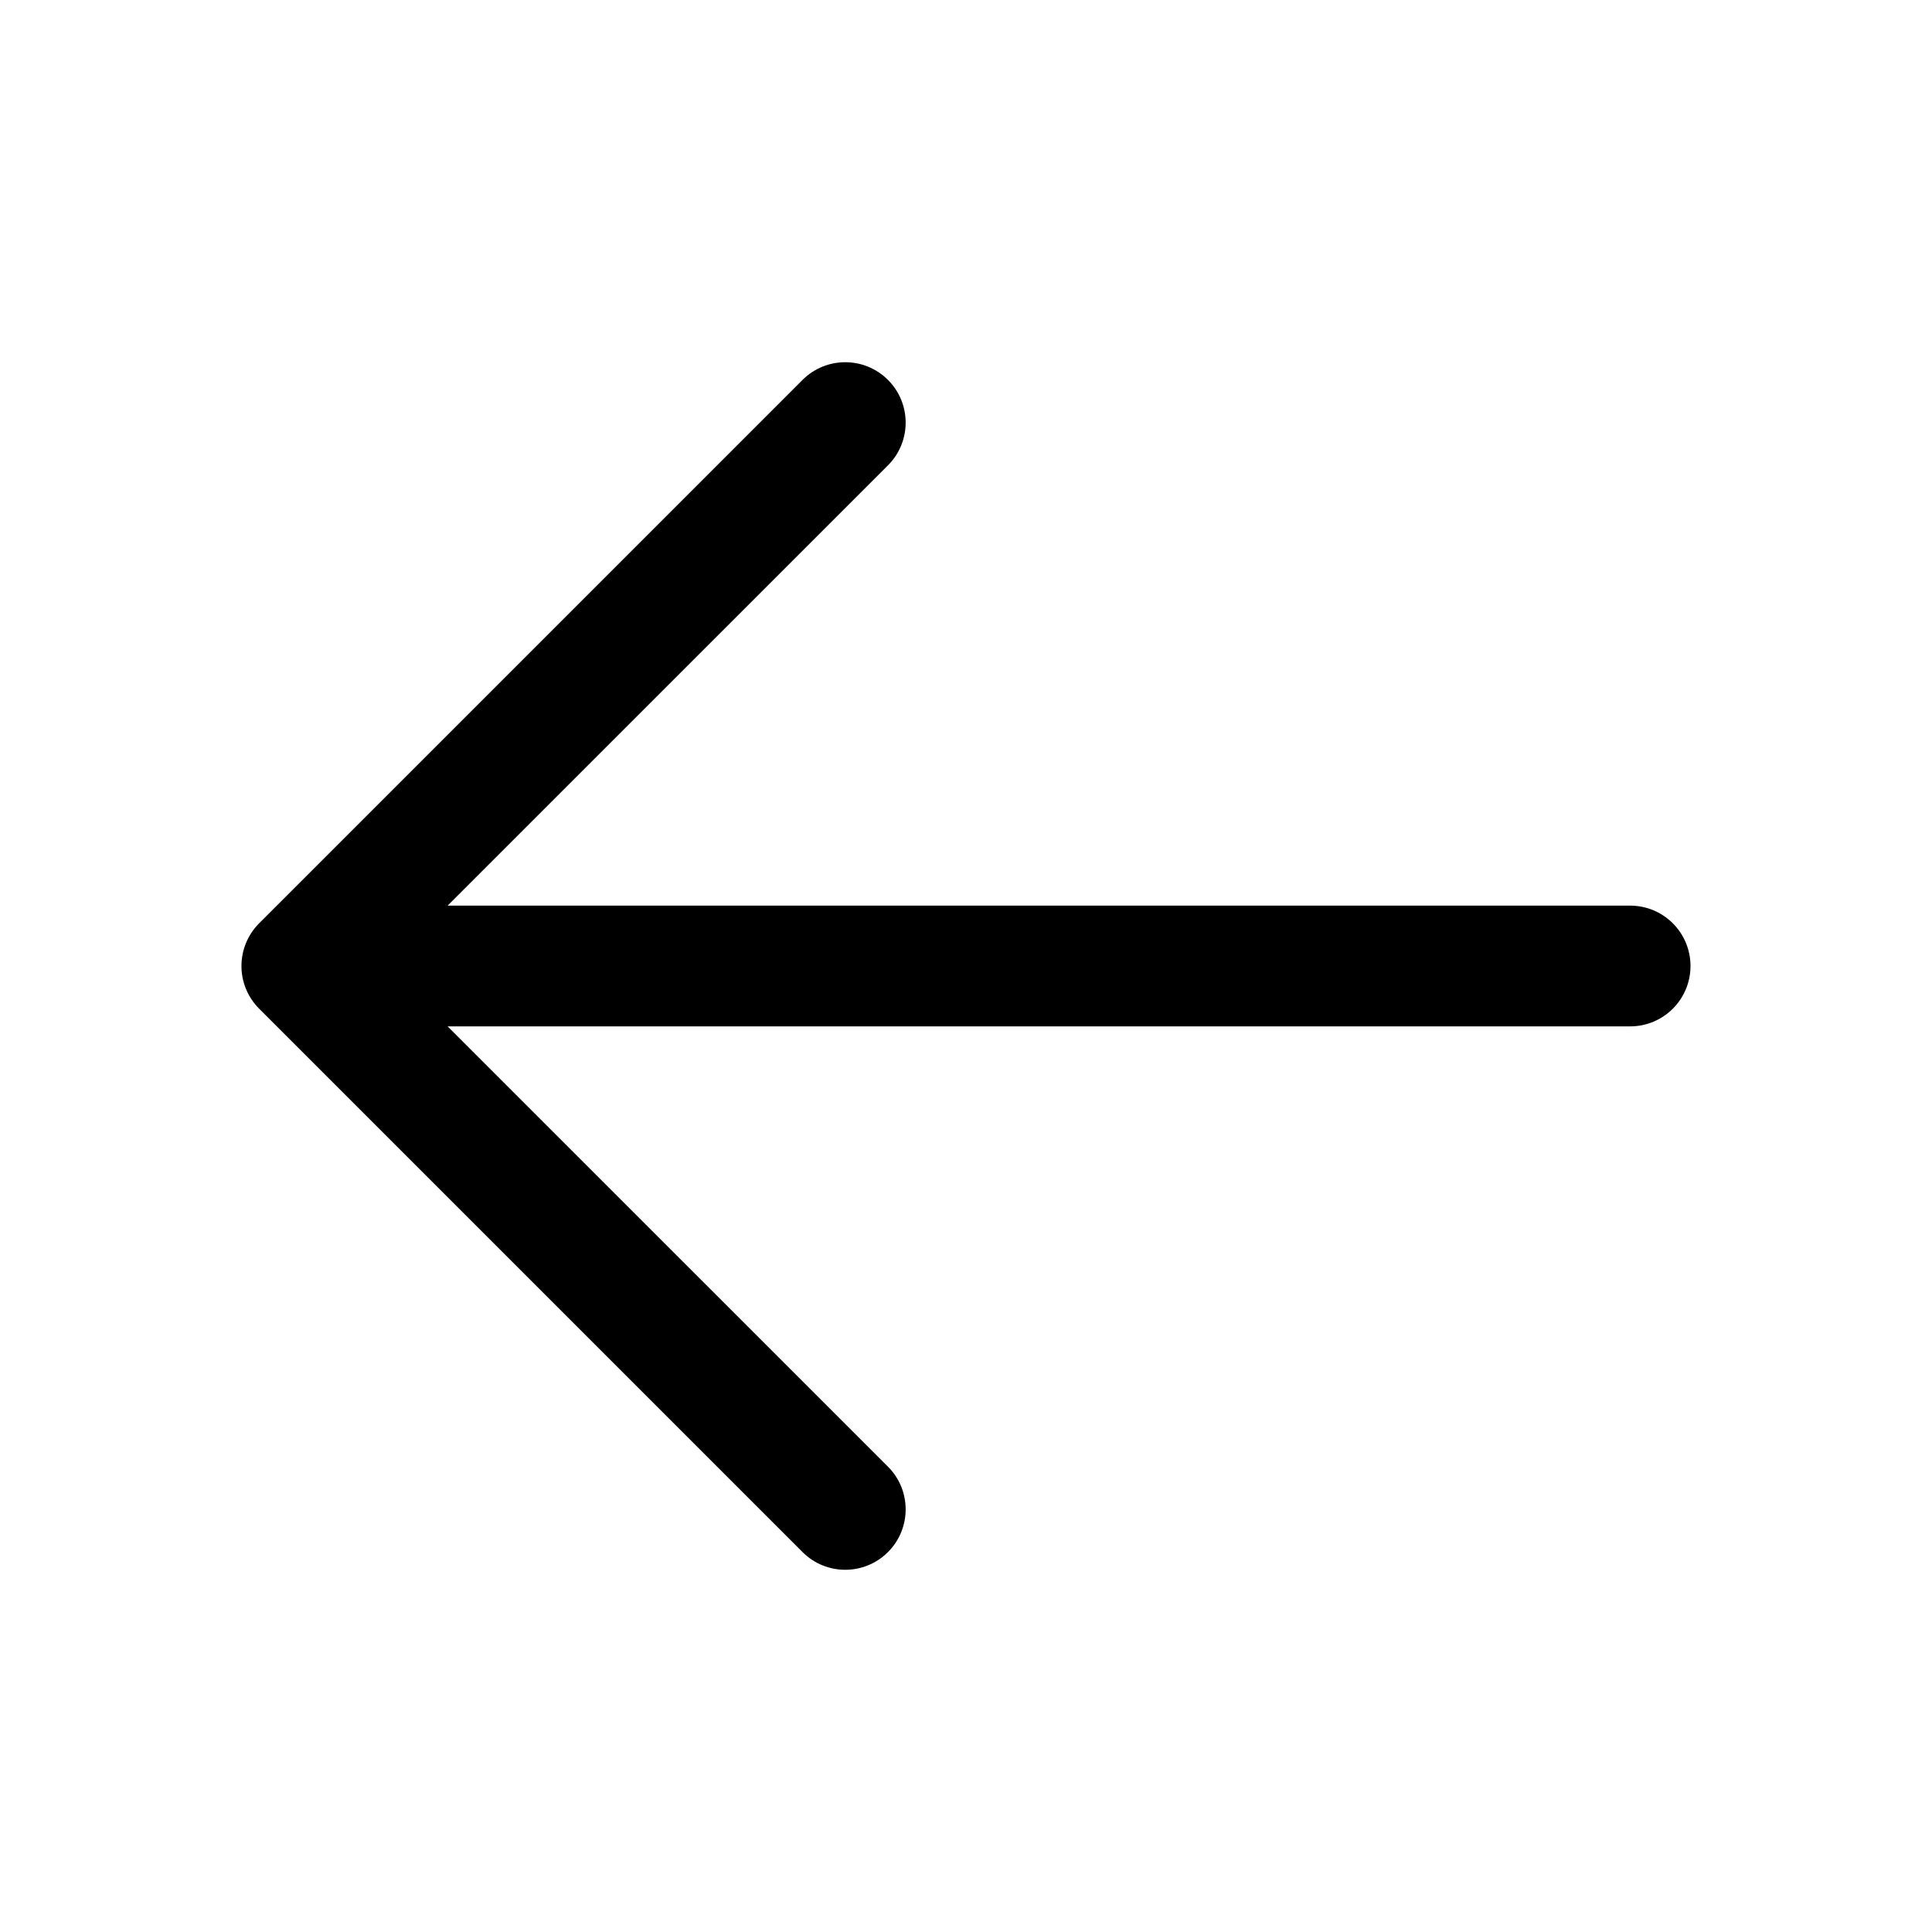
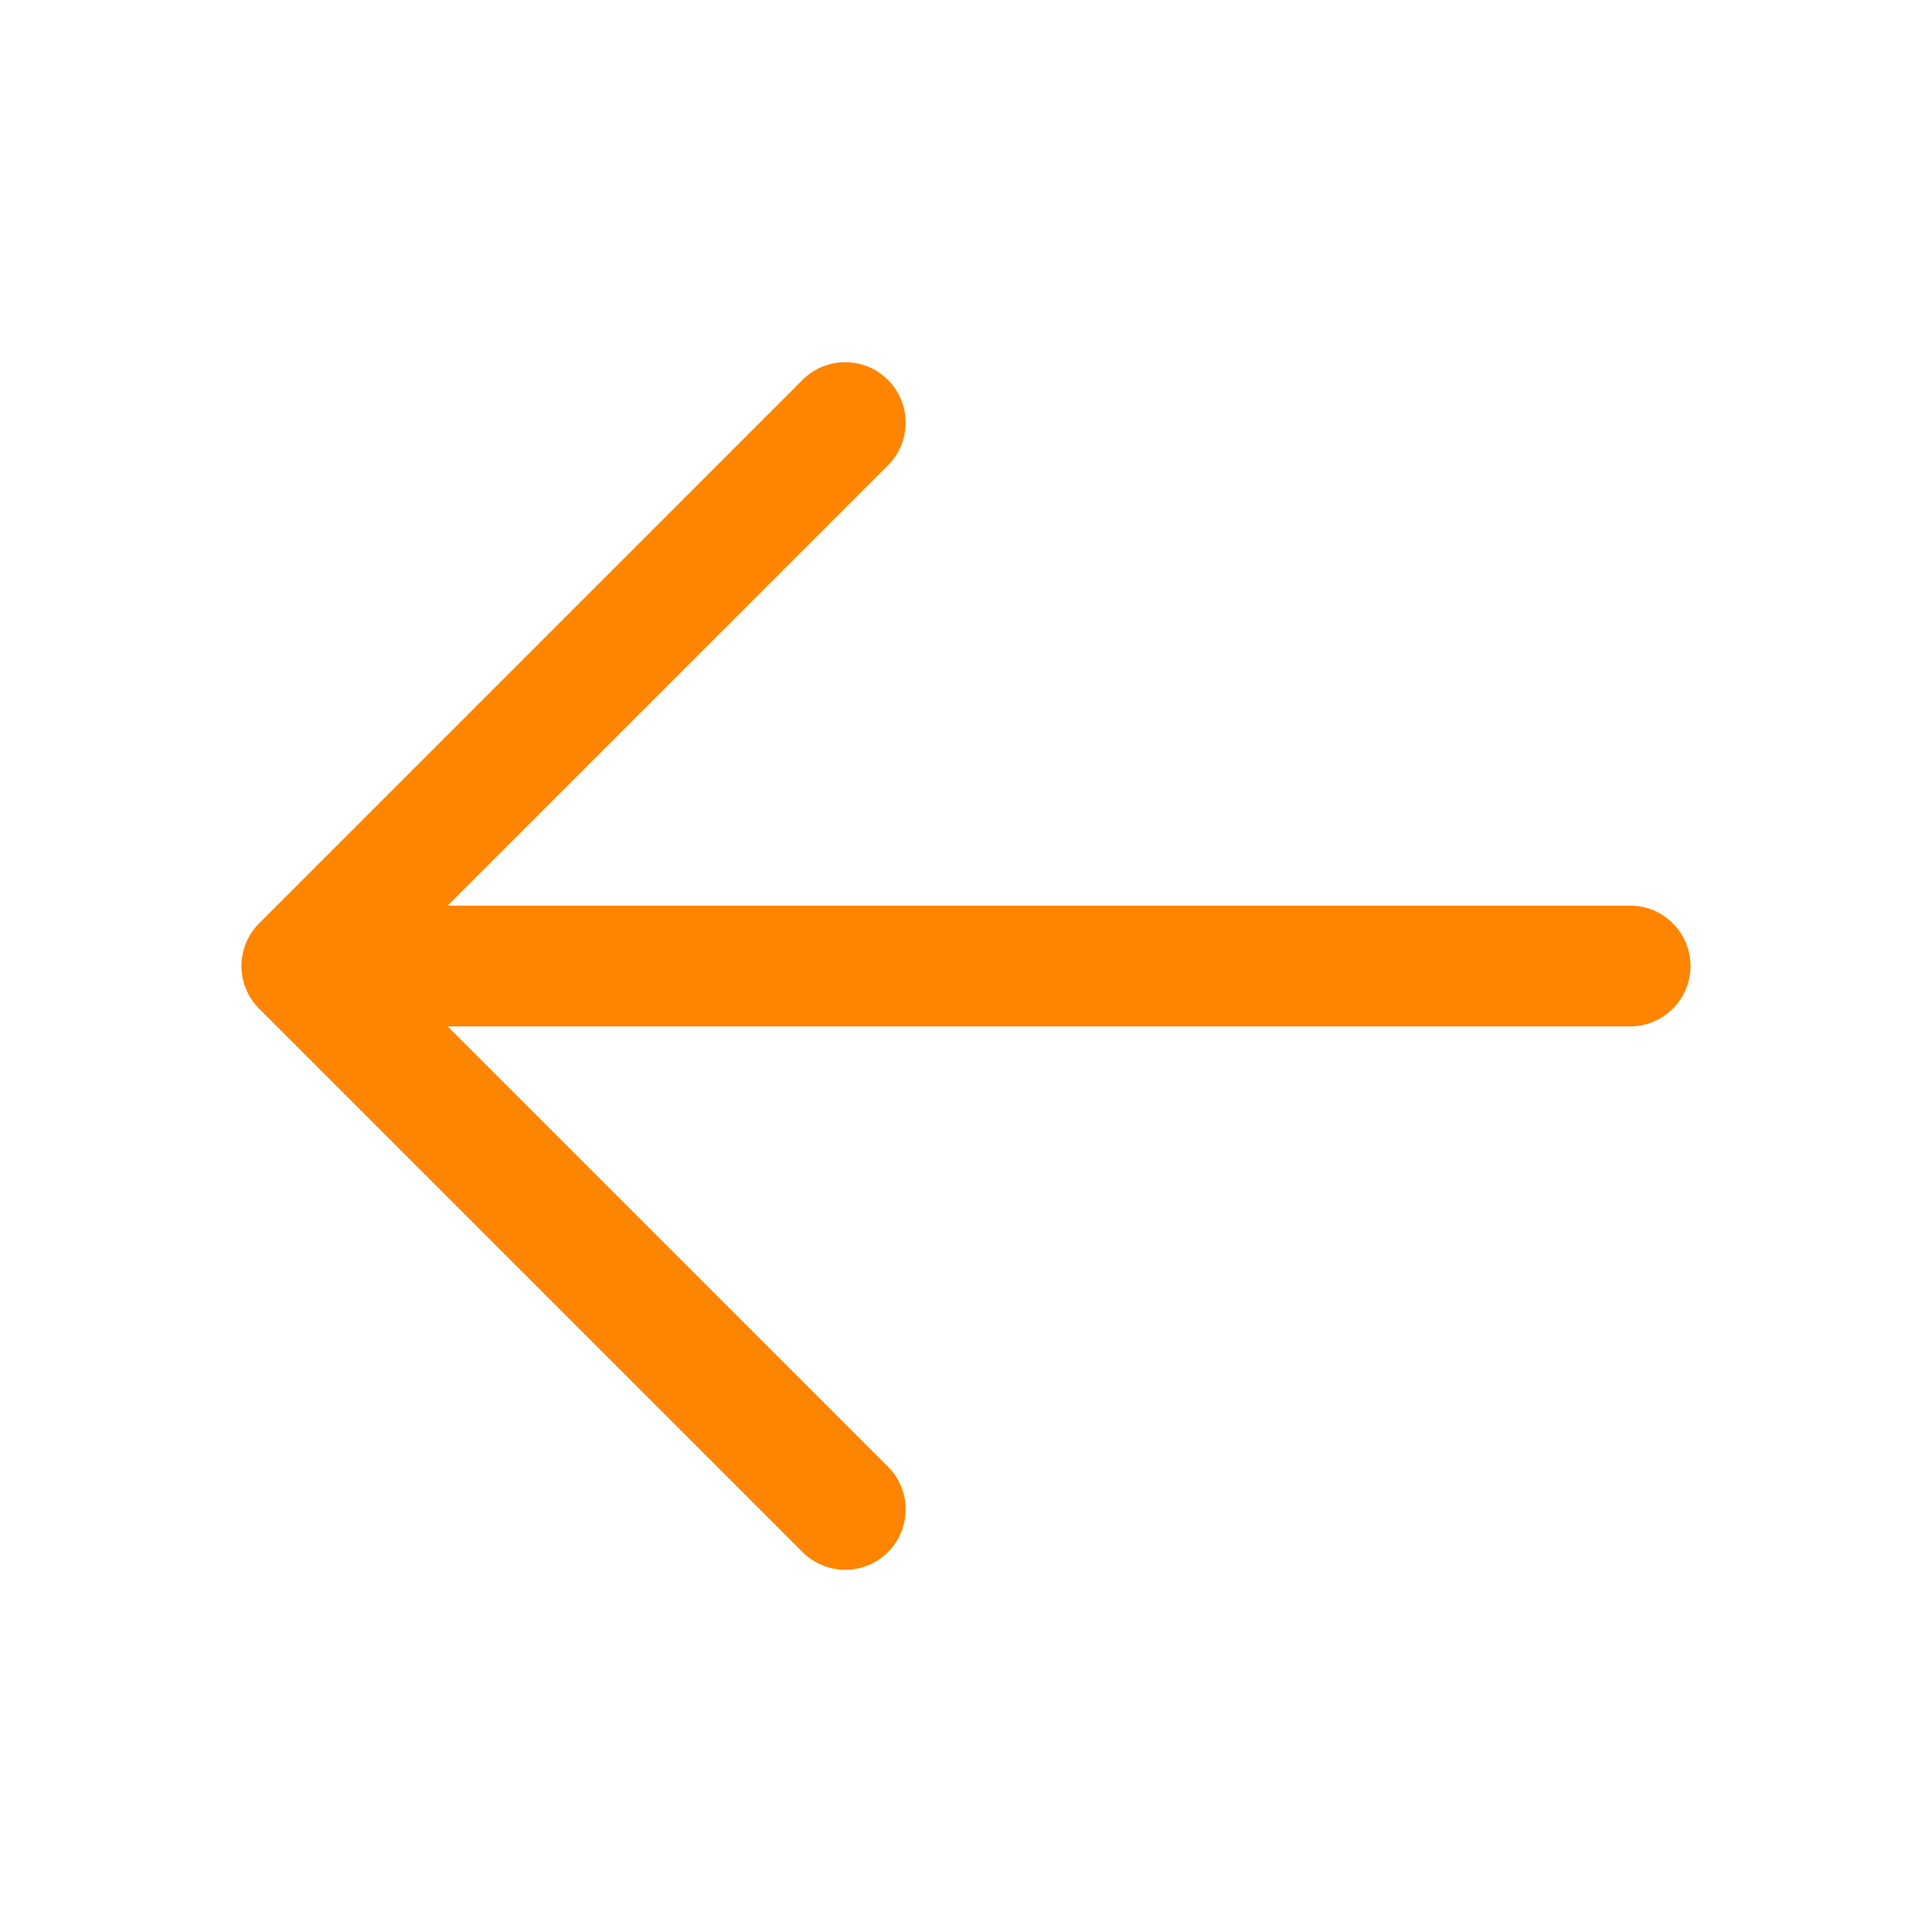
- <svg xmlns="http://www.w3.org/2000/svg" width="32" height="32" fill="#000000" viewBox="0 0 256 256">
+ <svg xmlns="http://www.w3.org/2000/svg" width="32" height="32" fill="#FF8400" viewBox="0 0 256 256">
  <path d="M224,128a8,8,0,0,1-8,8H59.31l58.35,58.34a8,8,0,0,1-11.32,11.32l-72-72a8,8,0,0,1,0-11.32l72-72a8,8,0,0,1,11.32,11.32L59.31,120H216A8,8,0,0,1,224,128Z" />
</svg>
